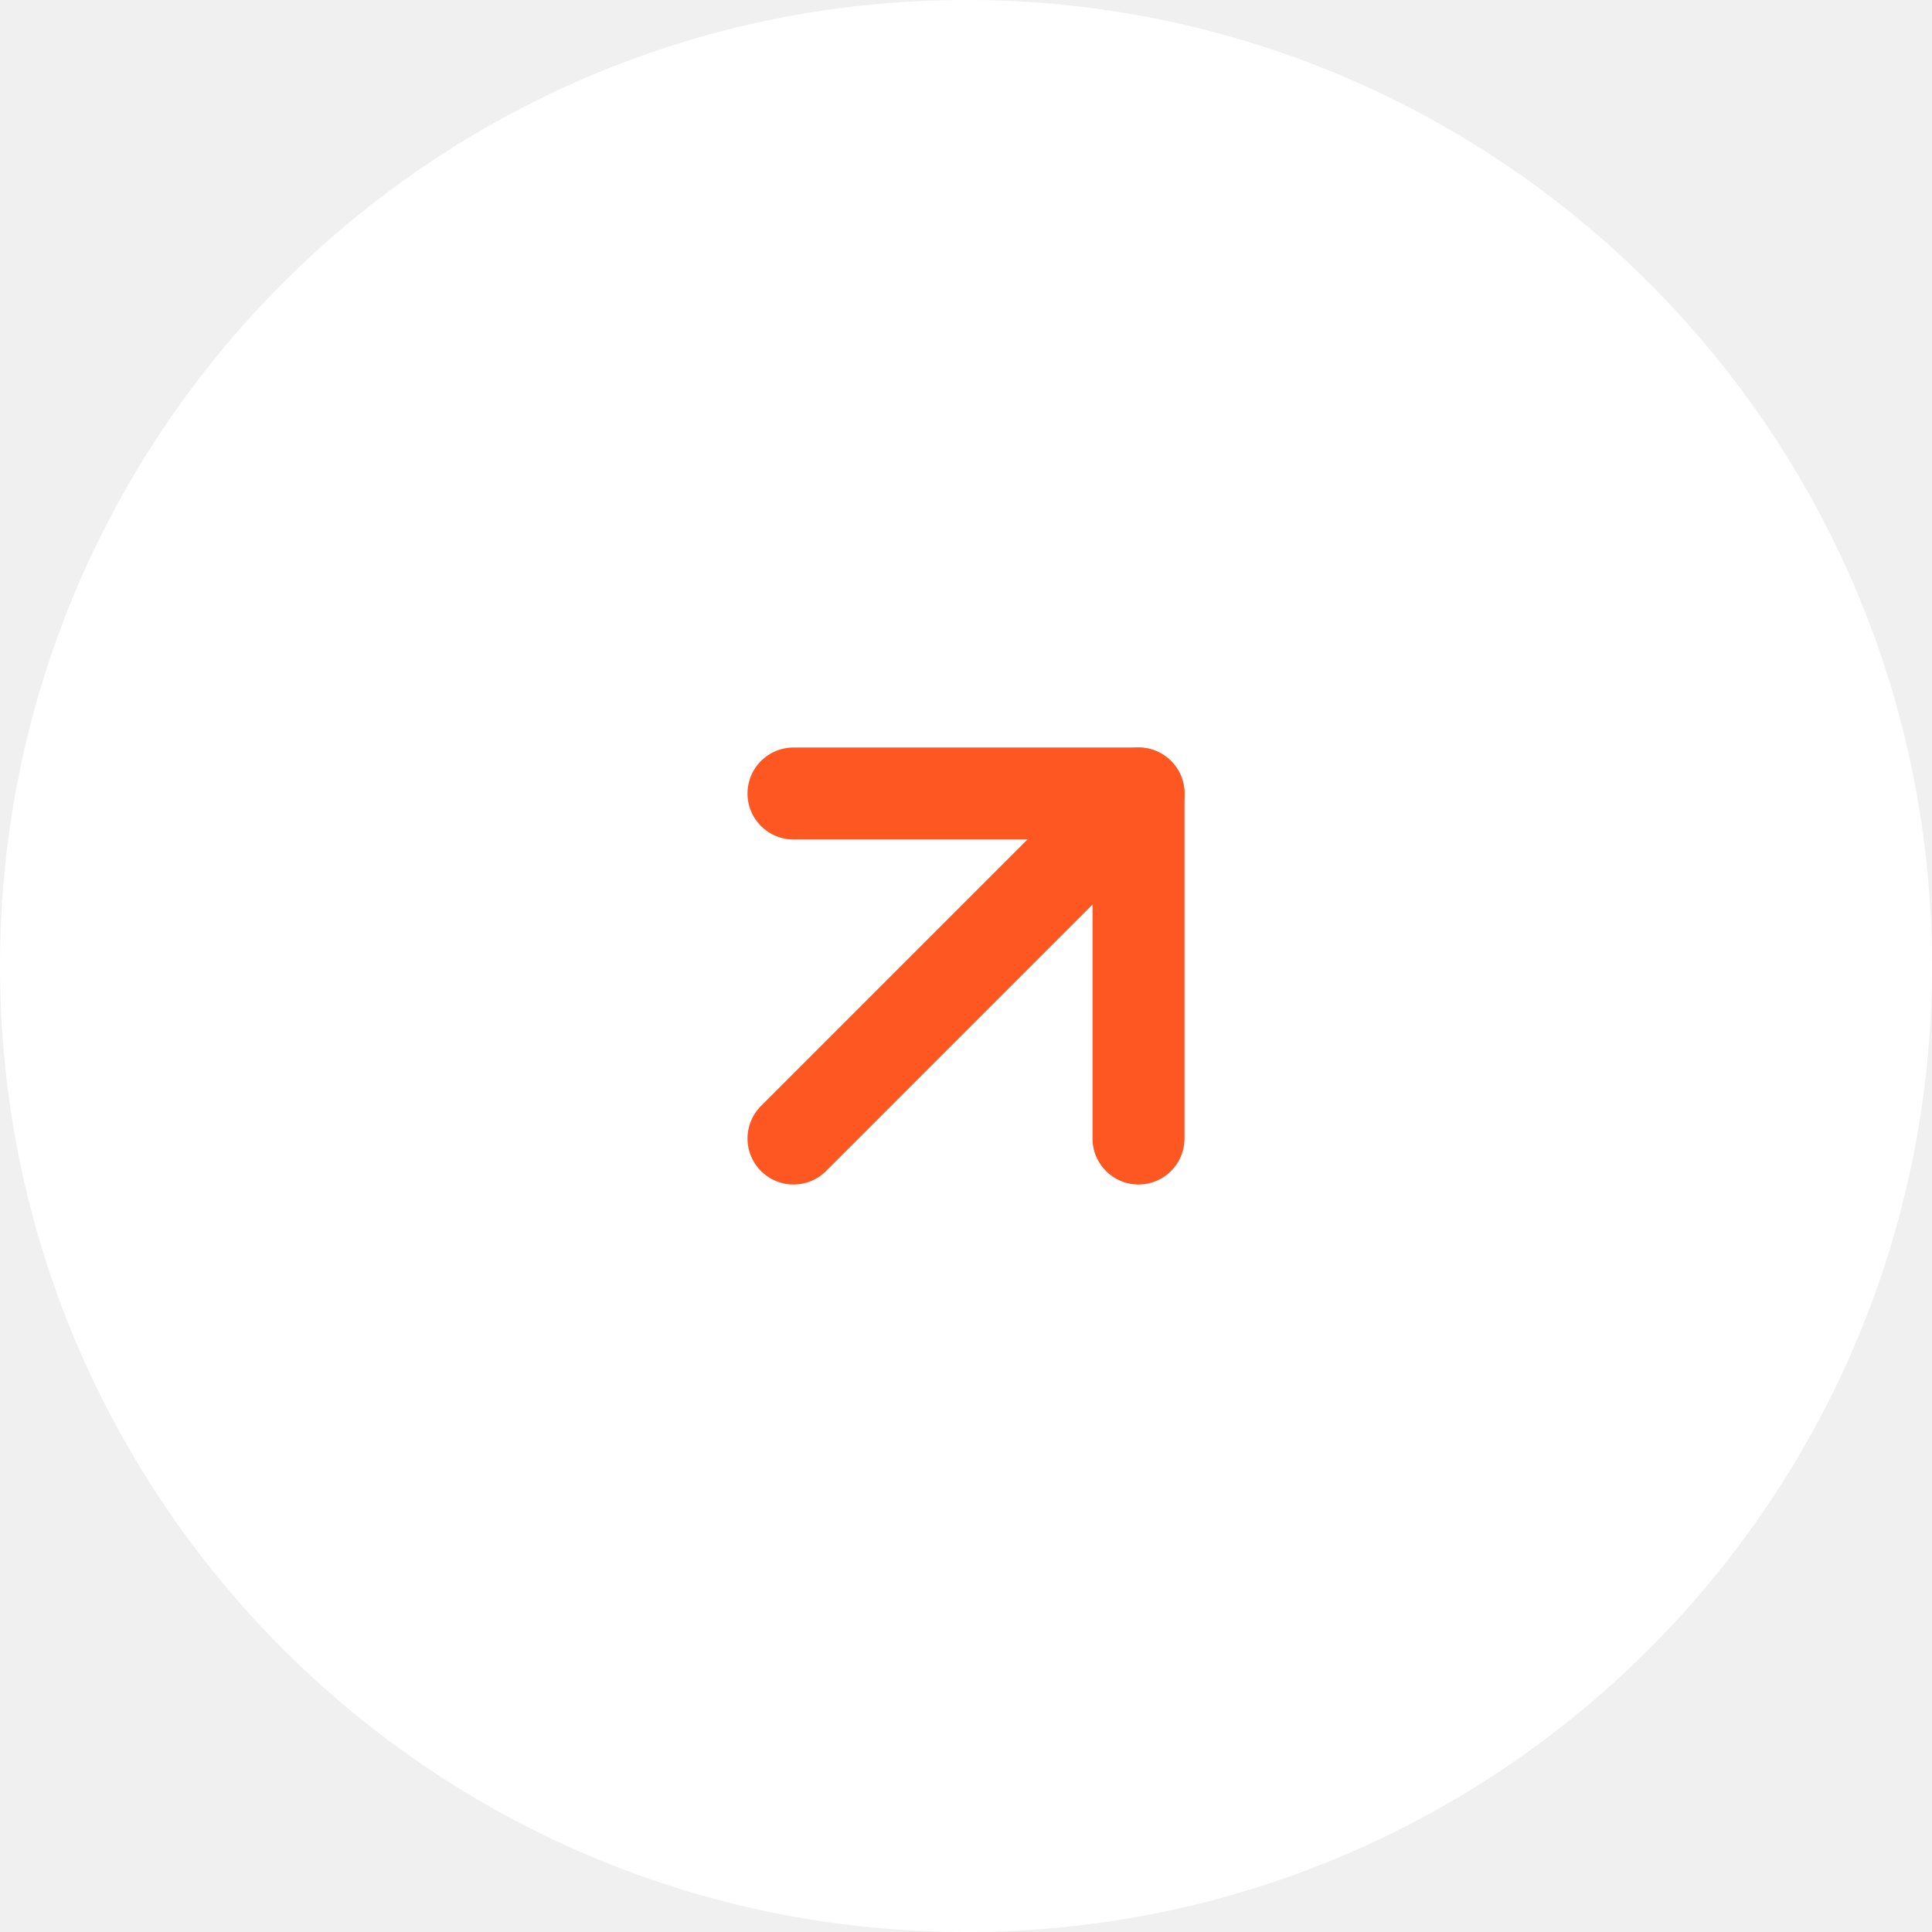
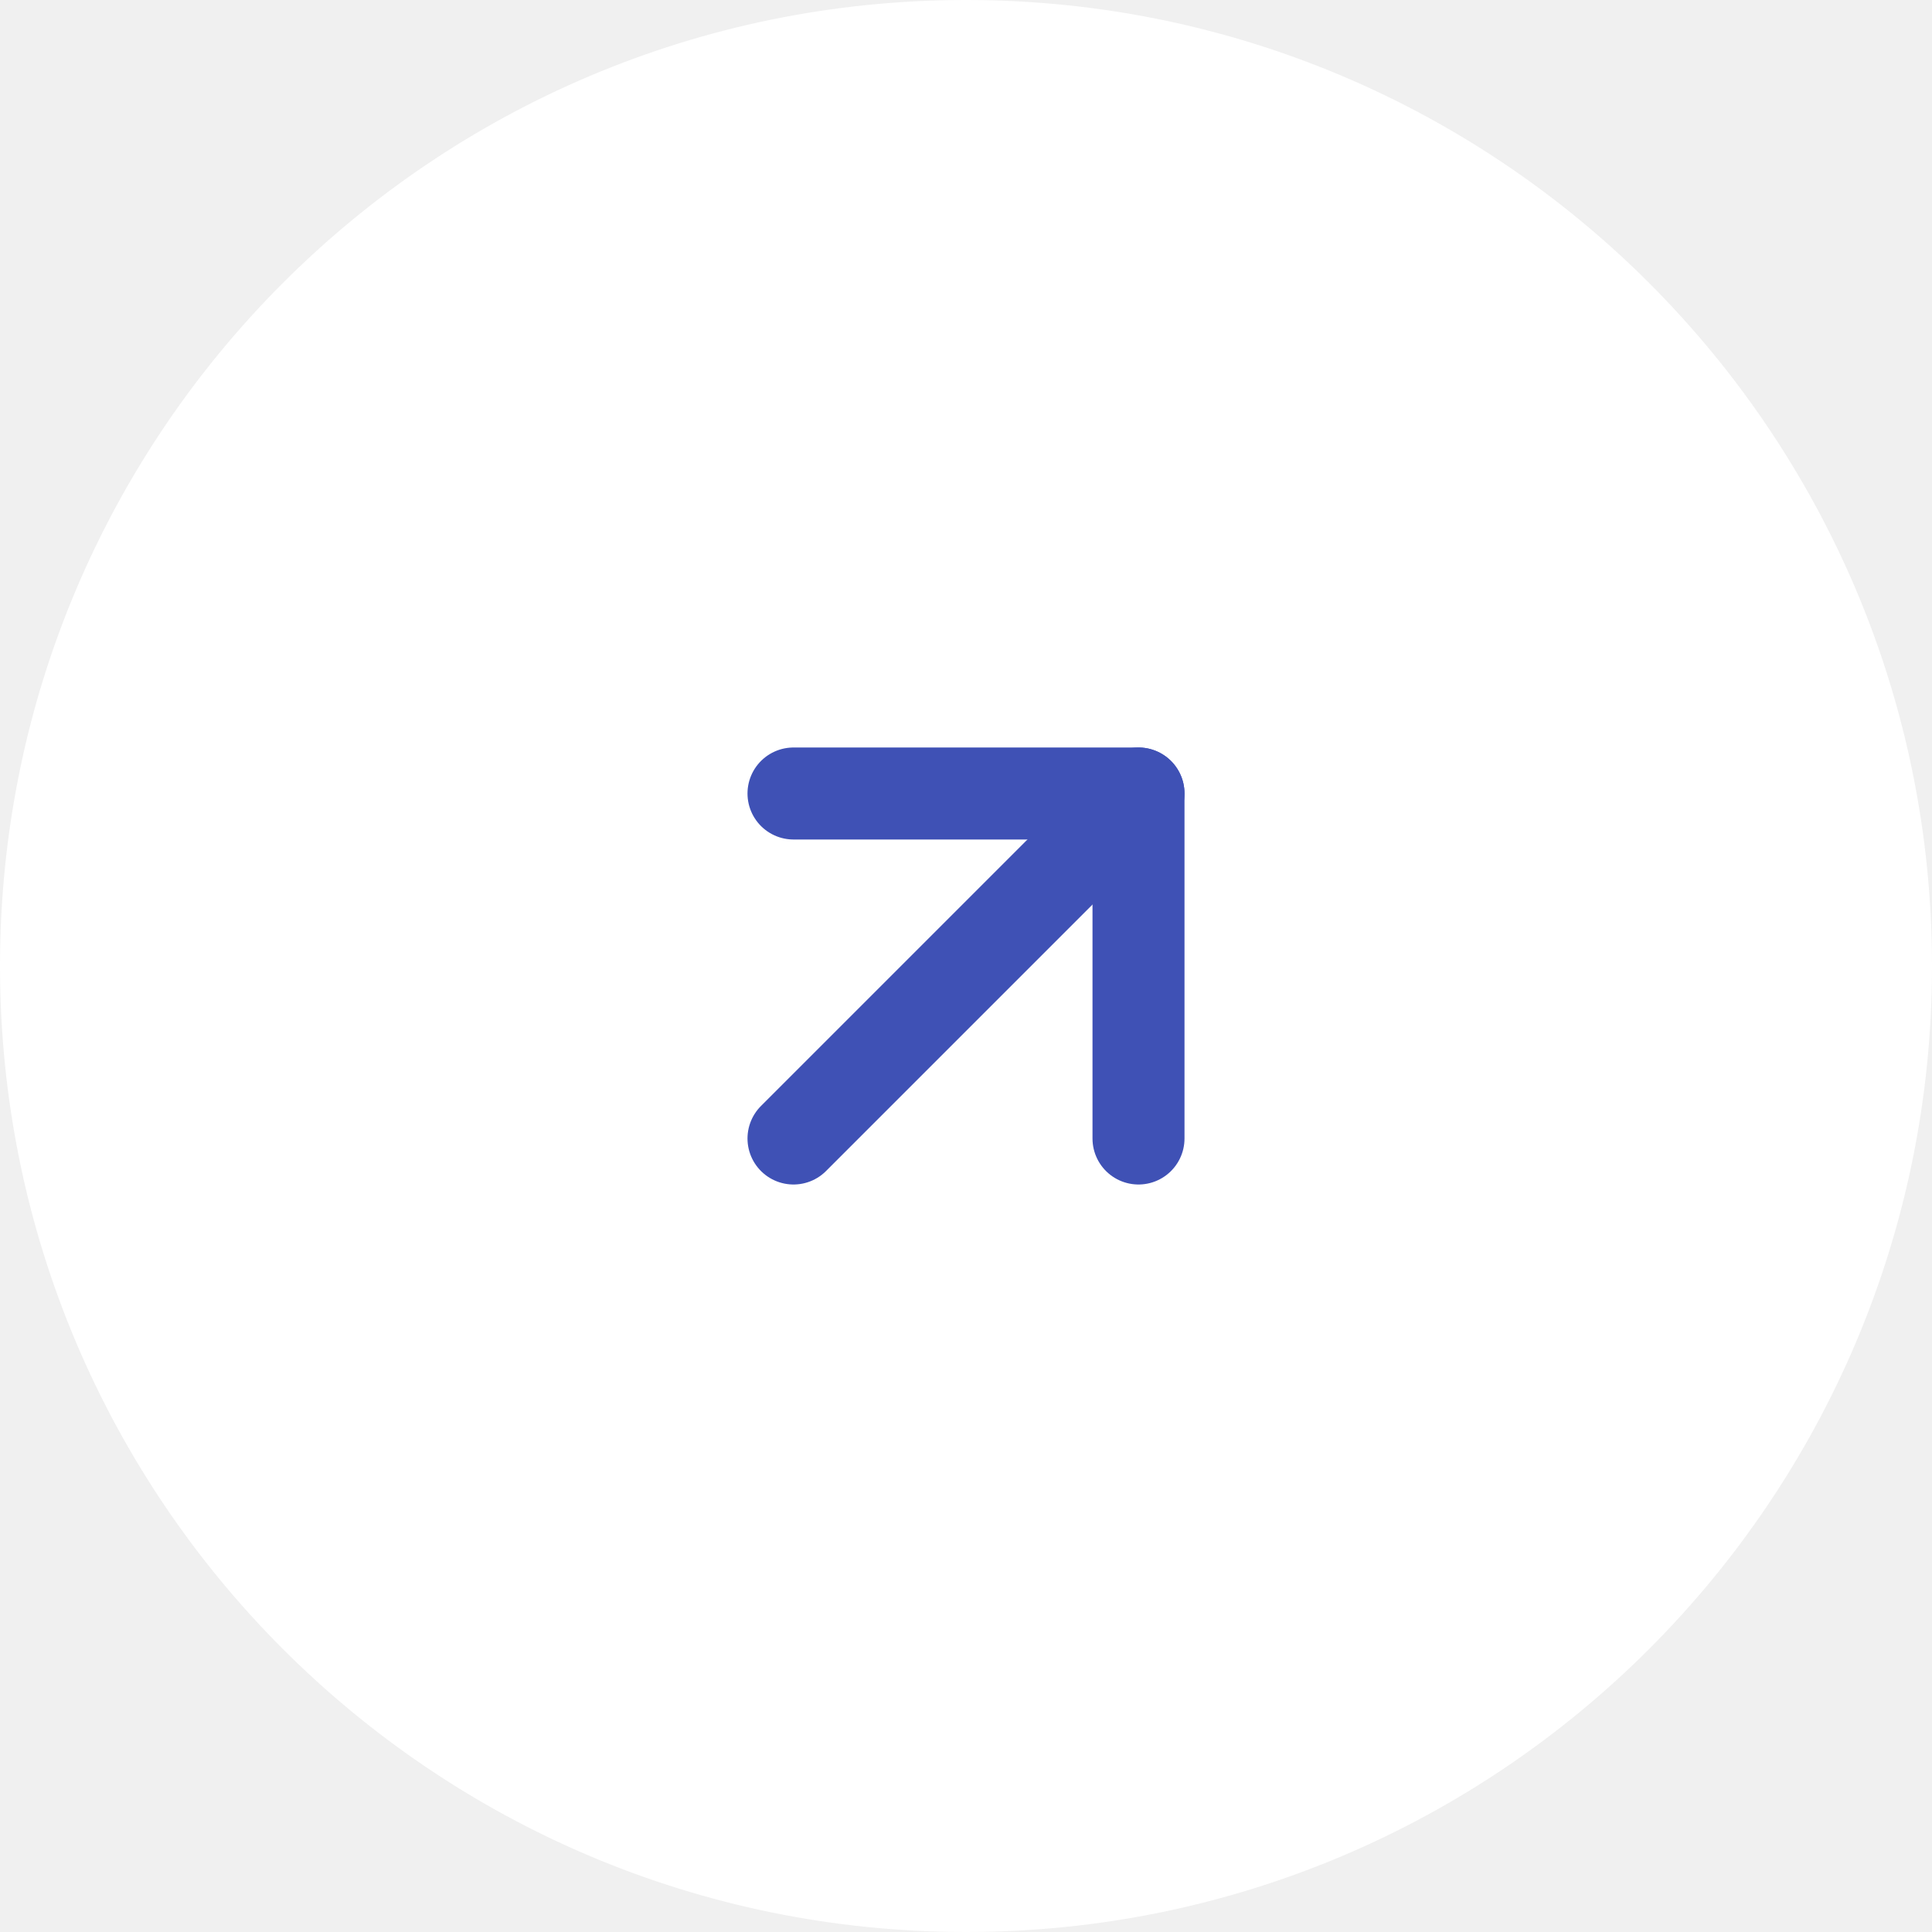
<svg xmlns="http://www.w3.org/2000/svg" width="42" height="42" viewBox="0 0 42 42" fill="none">
  <rect width="42" height="42" rx="21" fill="white" />
-   <path d="M17.25 24.75L24.75 17.25" stroke="#FF5722" stroke-width="2" stroke-linecap="round" stroke-linejoin="round" />
-   <path d="M17.25 17.25H24.75V24.75" stroke="#FF5722" stroke-width="2" stroke-linecap="round" stroke-linejoin="round" />
+   <path d="M17.25 24.75L24.75 17.25" stroke="#3F51B5" stroke-width="2" stroke-linecap="round" stroke-linejoin="round" />
+   <path d="M17.25 17.25H24.75V24.75" stroke="#3F51B5" stroke-width="2" stroke-linecap="round" stroke-linejoin="round" />
</svg>
